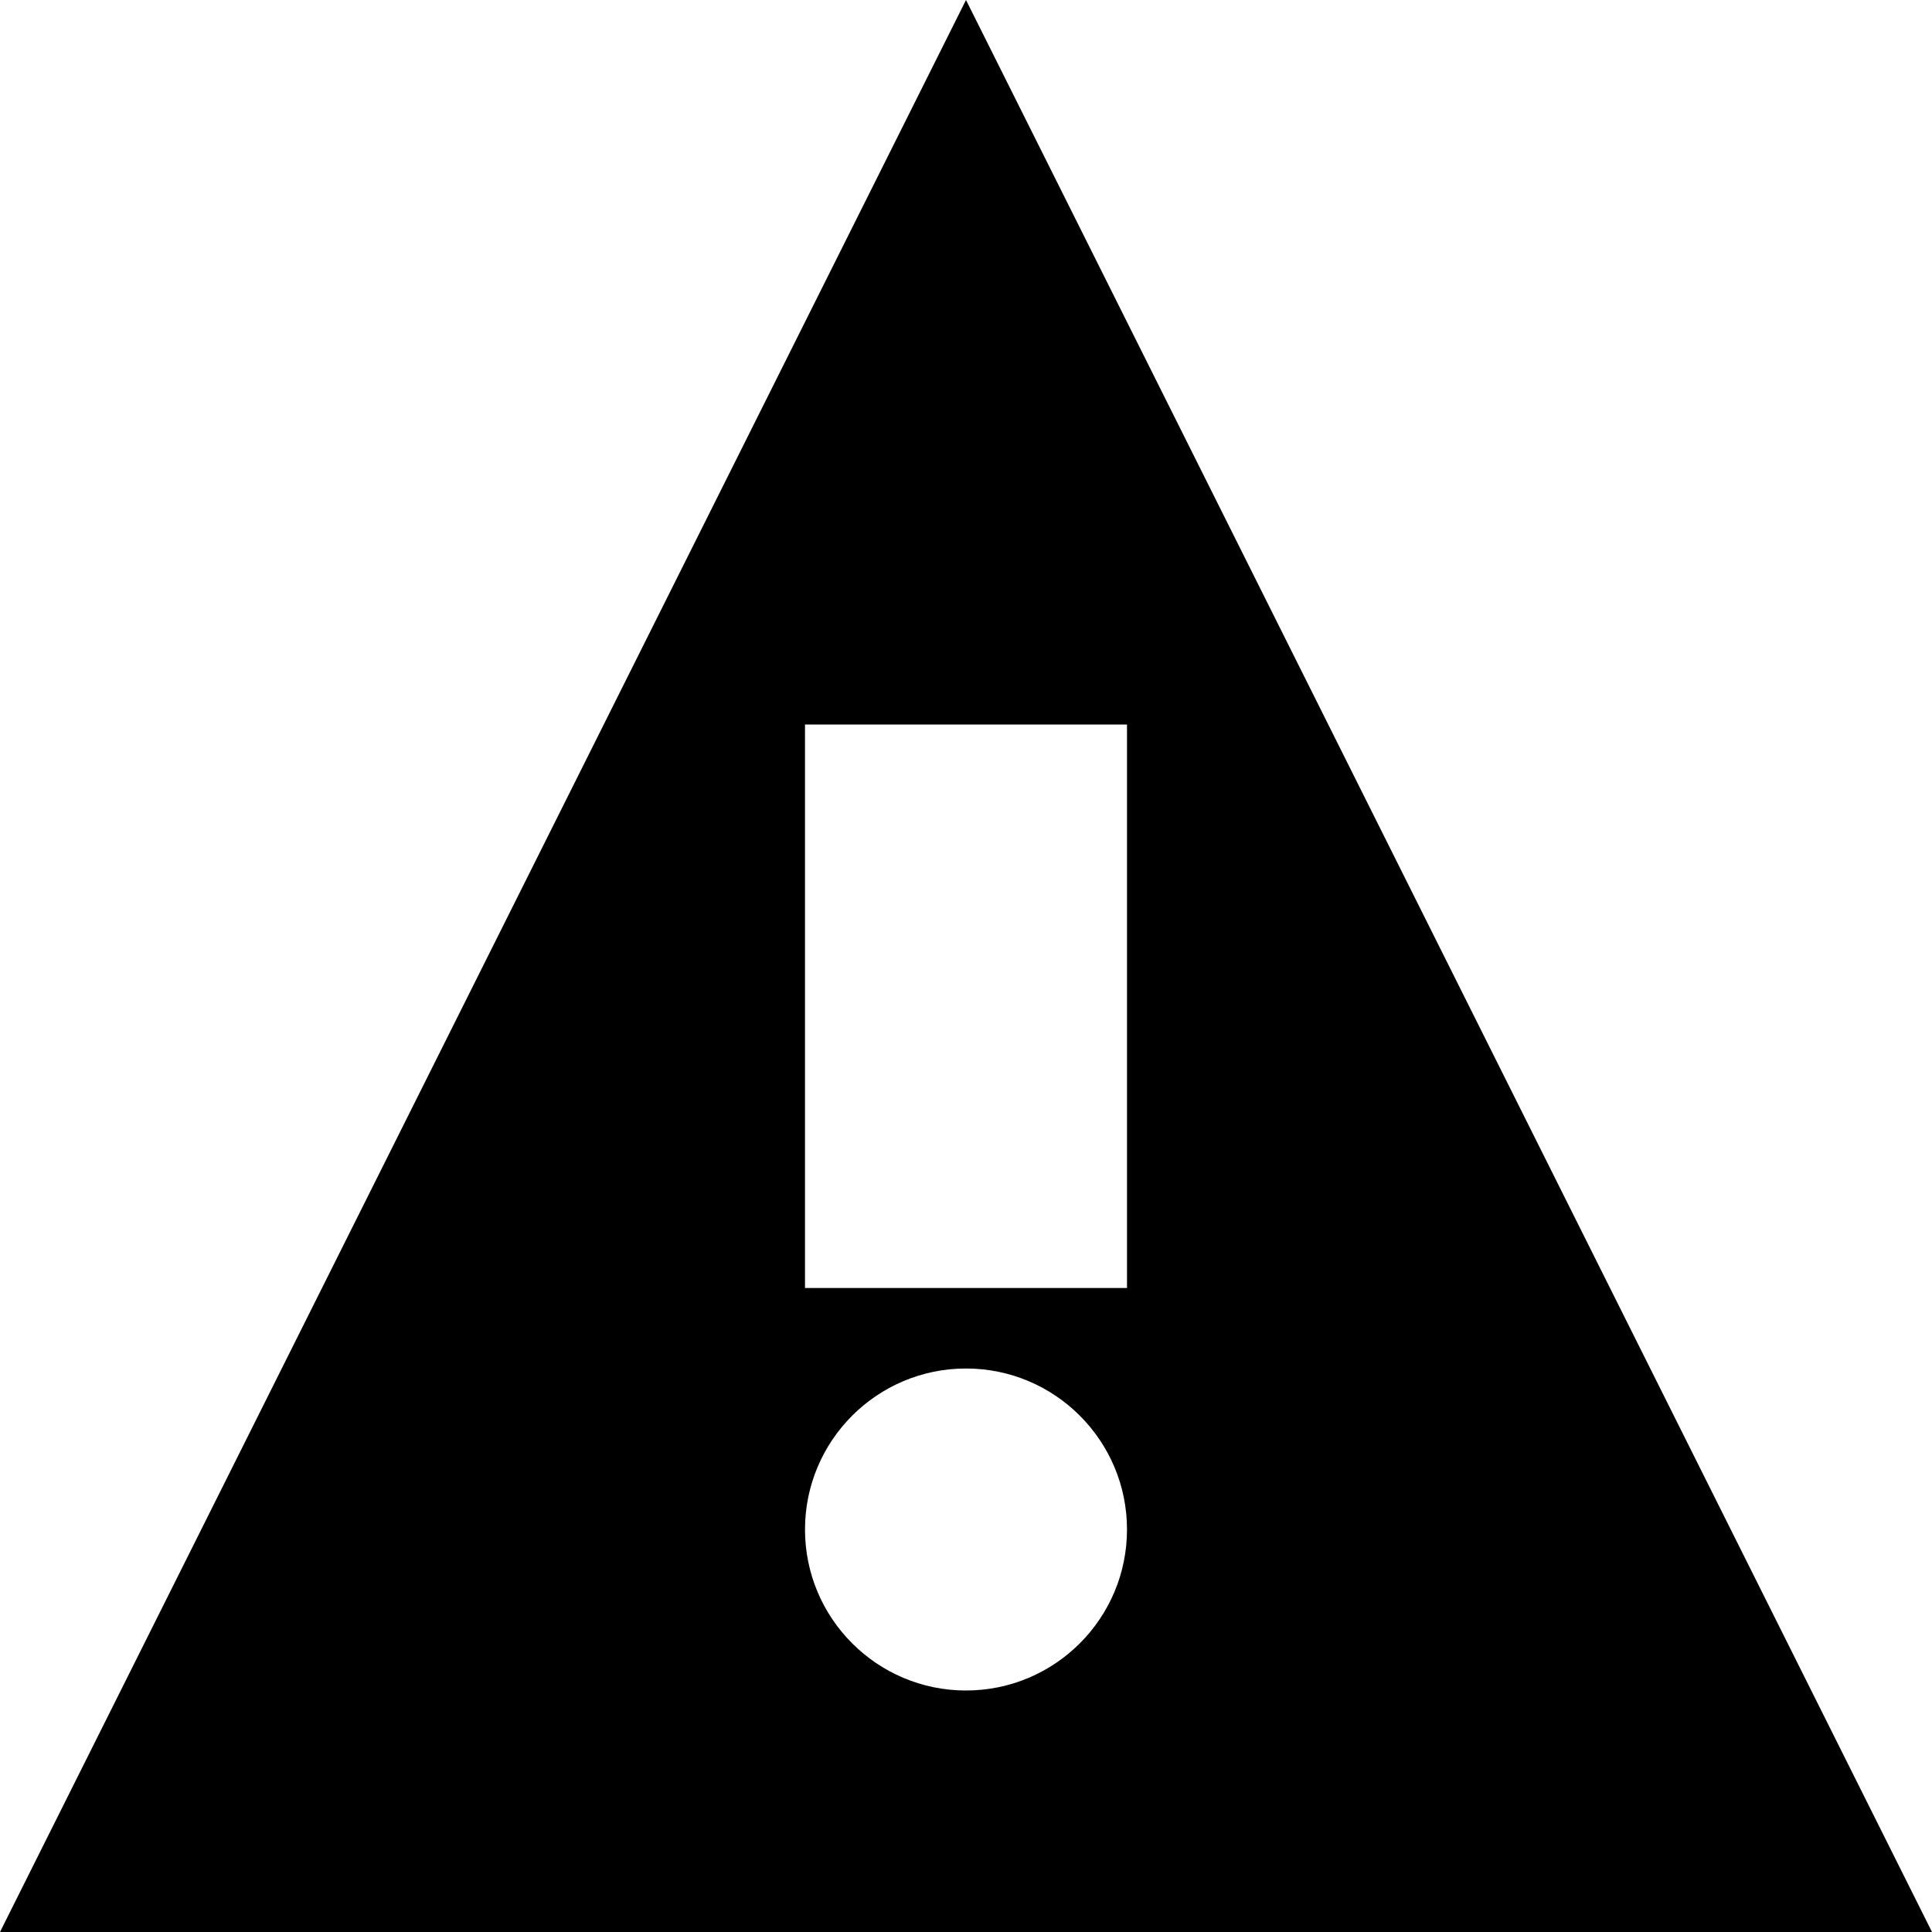
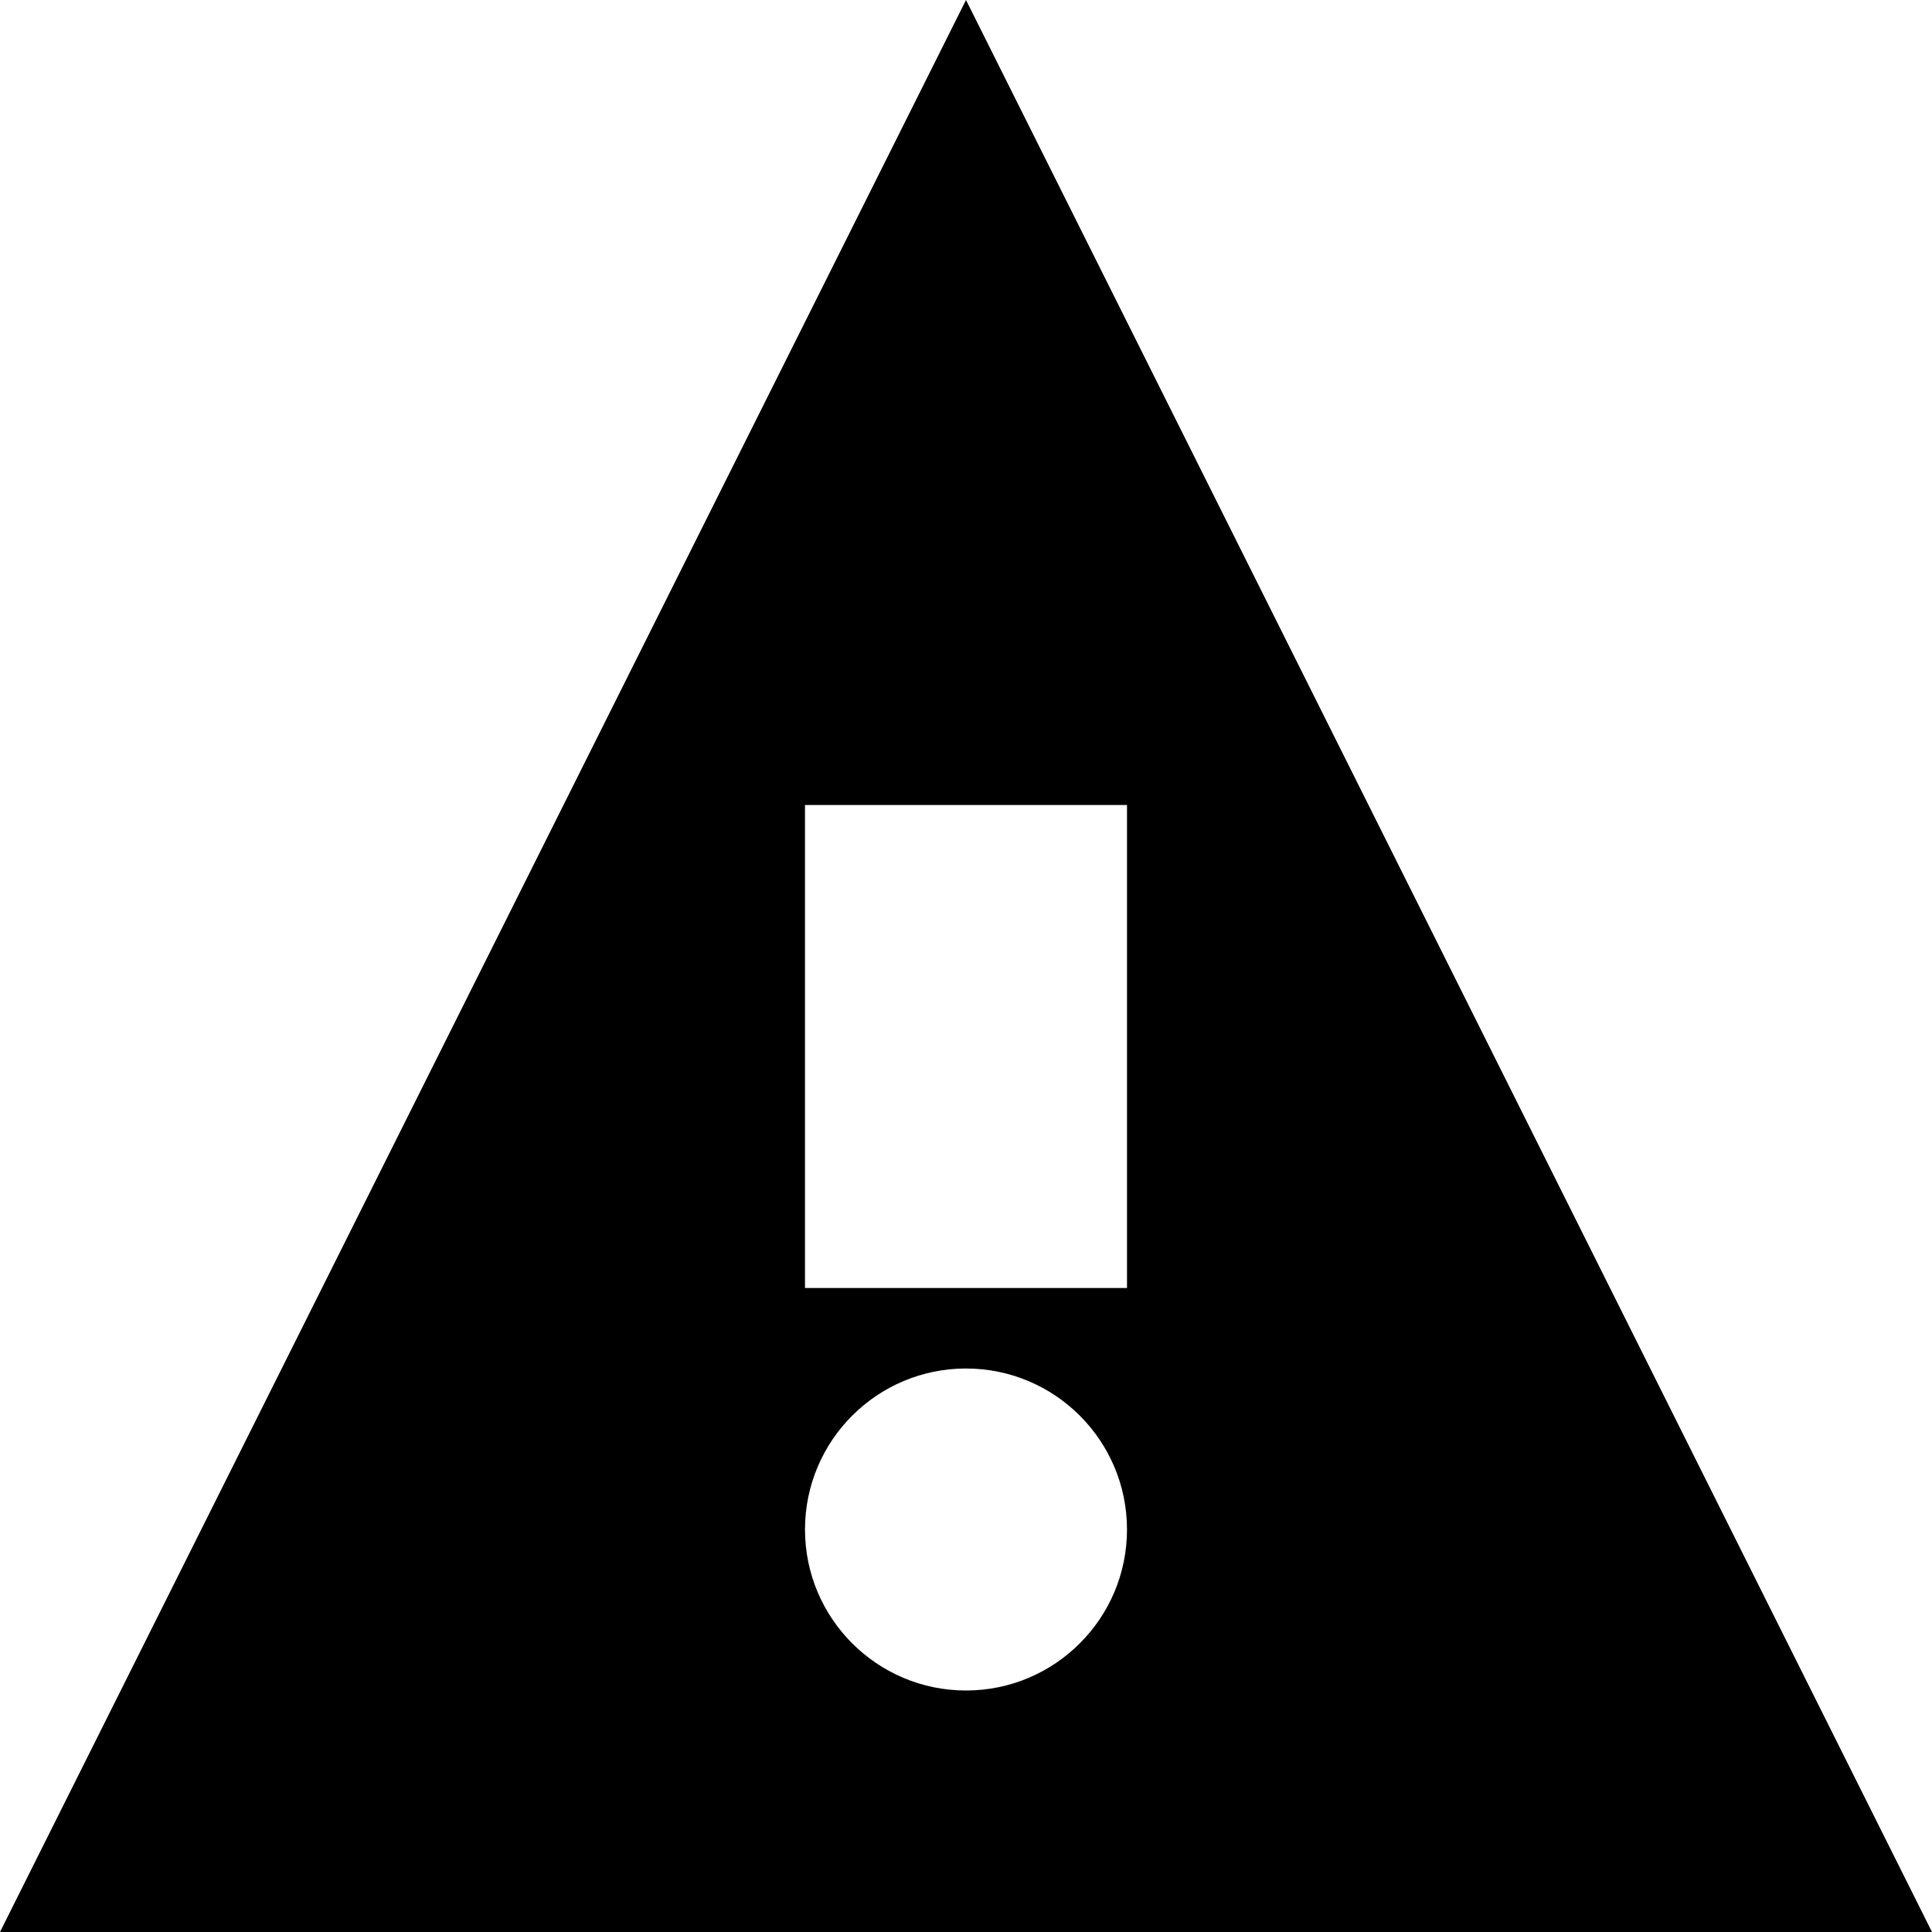
<svg xmlns="http://www.w3.org/2000/svg" width="12" height="12" viewBox="0 0 12 12">
-   <path fill-rule="evenodd" clip-rule="evenodd" d="M6 0L12 12H0L6 0ZM5 4.5H7V8H5V4.5ZM7 9.5C7 10.052 6.552 10.5 6 10.5C5.448 10.5 5 10.052 5 9.5C5 8.948 5.448 8.5 6 8.5C6.552 8.5 7 8.948 7 9.5Z" />
+   <path fill-rule="evenodd" clip-rule="evenodd" d="M6 0L12 12H0L6 0ZM5 5H7V8H5V5ZM7 9.5C7 10.052 6.552 10.5 6 10.5C5.448 10.5 5 10.052 5 9.5C5 8.948 5.448 8.5 6 8.5C6.552 8.5 7 8.948 7 9.5Z" />
</svg>
